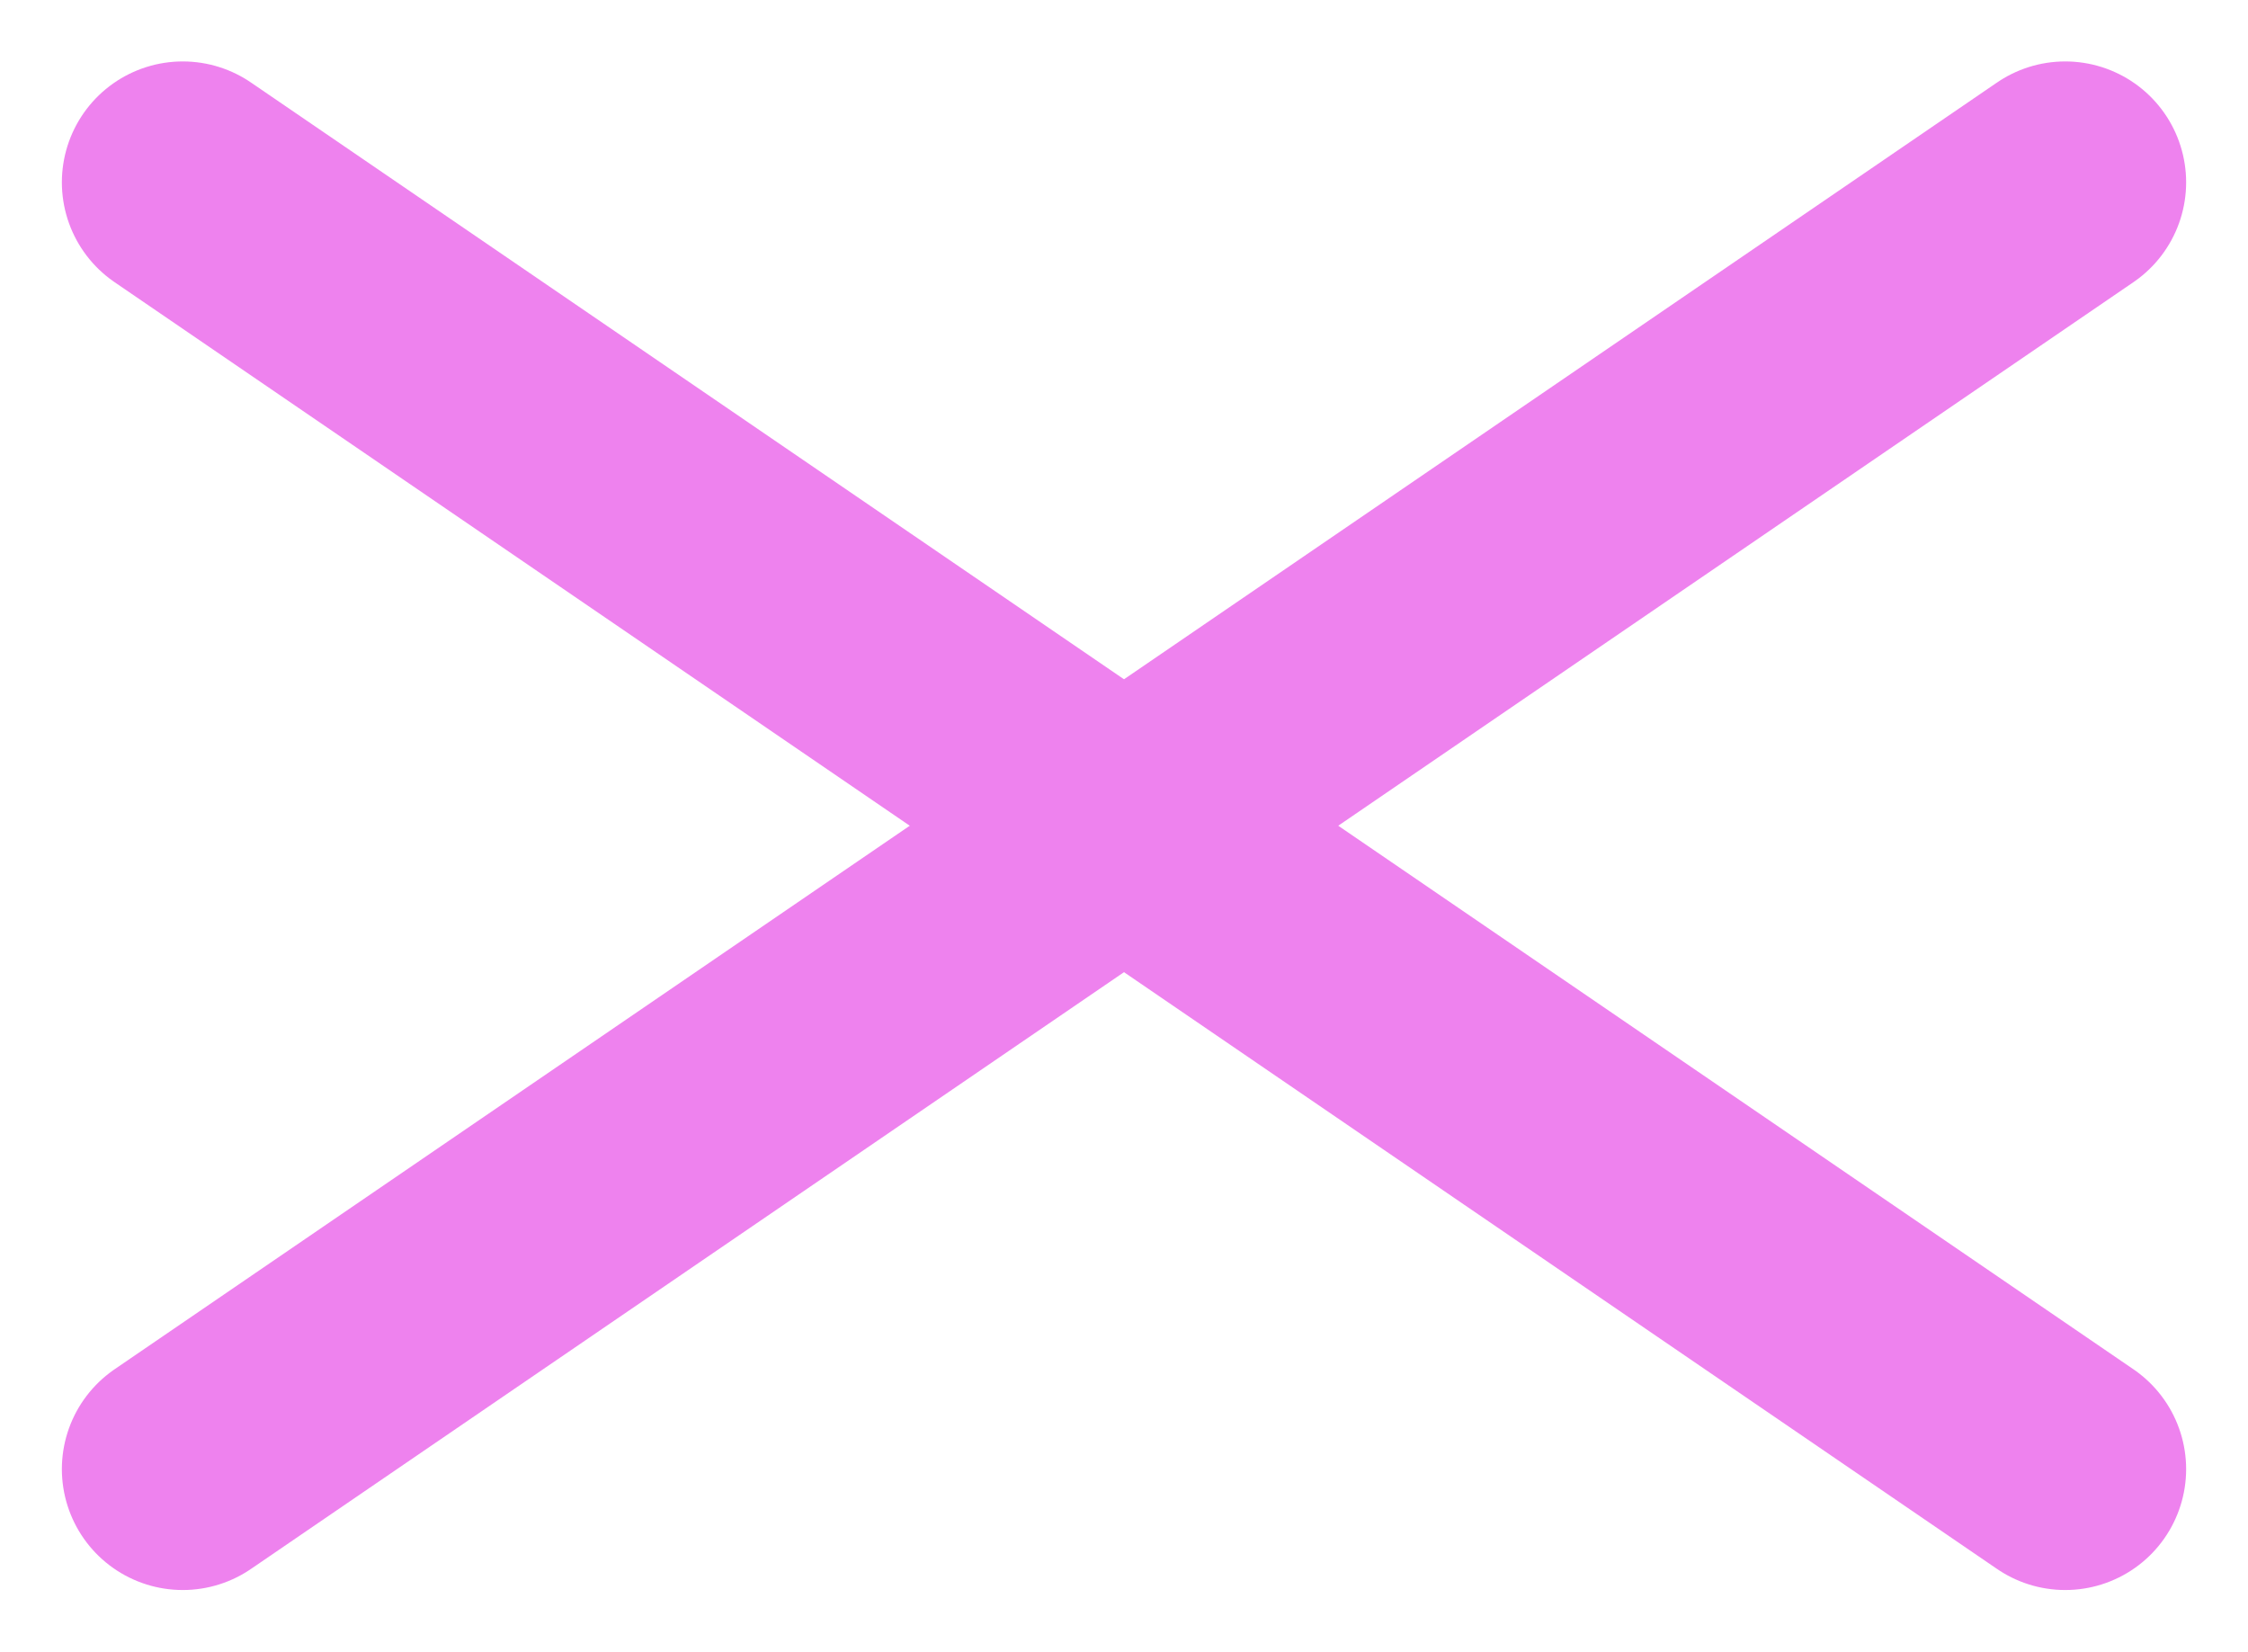
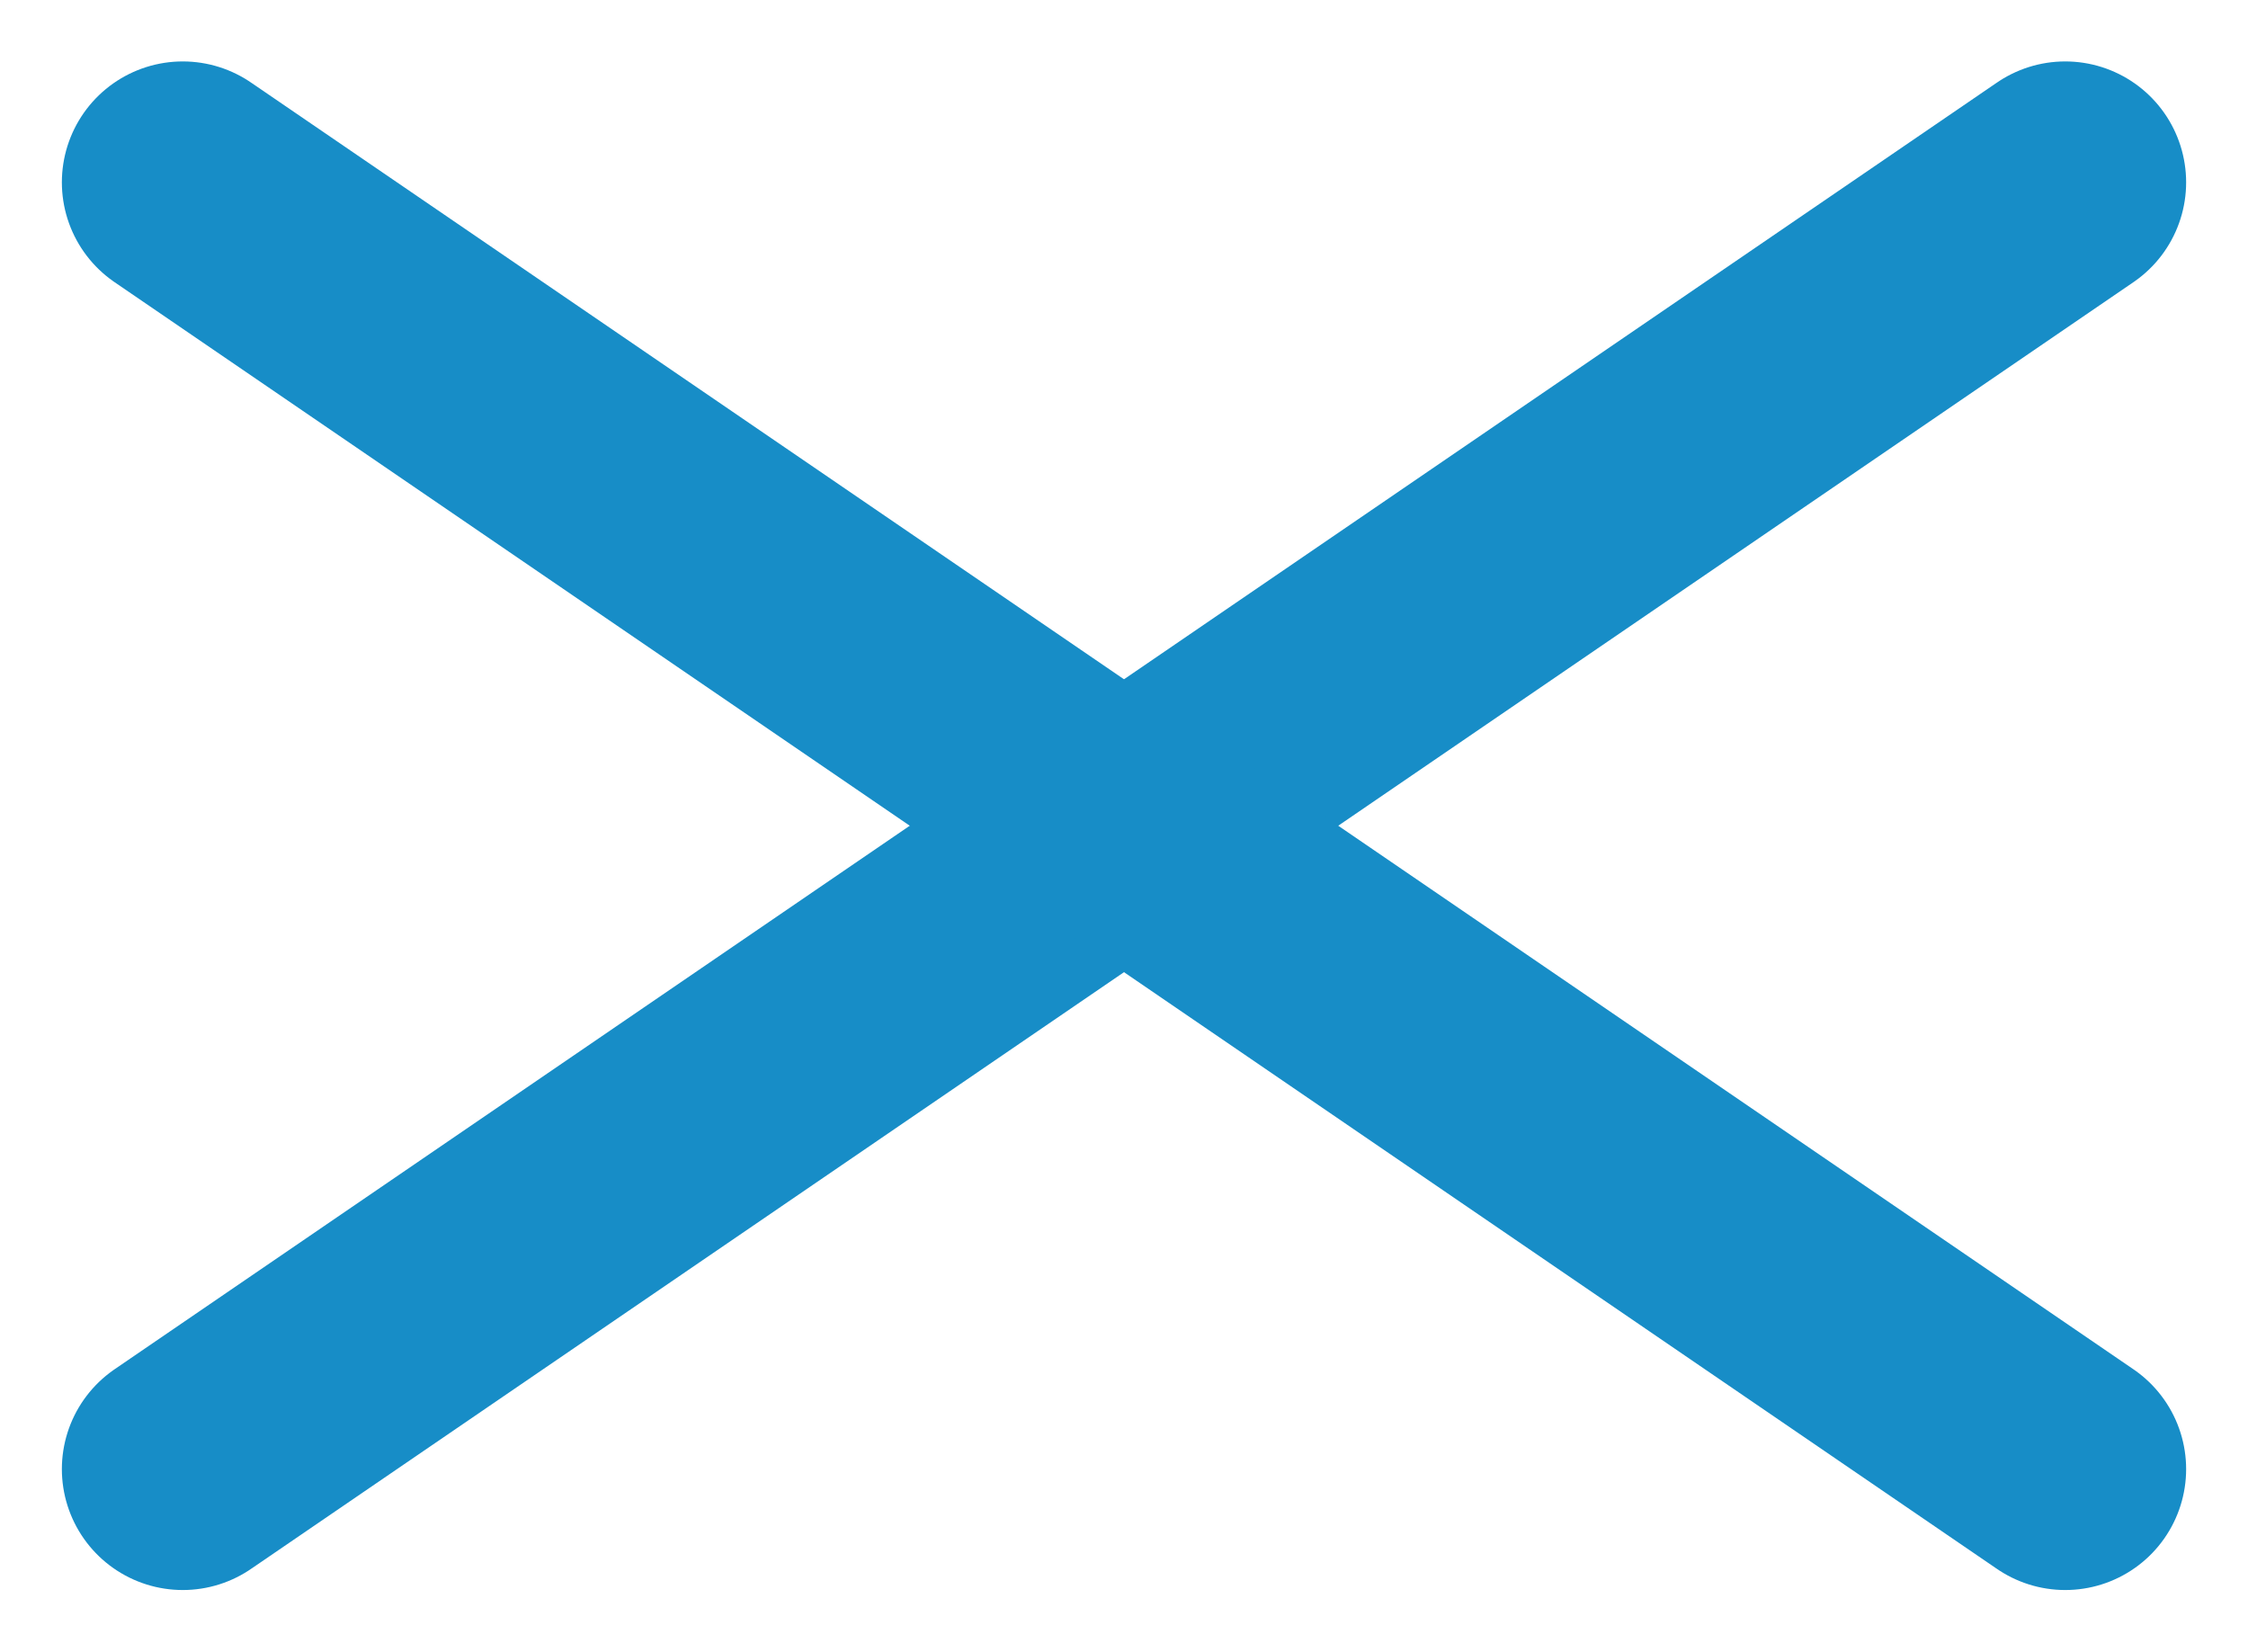
<svg xmlns="http://www.w3.org/2000/svg" width="185.95" height="136.59" viewBox="0 0 185.95 136.59" id="svg2" version="1.1">
  <defs id="defs4" />
  <g id="layer1" transform="translate(-218.9436,-163.5312)">
-     <path style="fill:none;fill-rule:evenodd;stroke:#ee82ee;stroke-width:20;stroke-linecap:round;stroke-linejoin:round;stroke-miterlimit:4;stroke-dasharray:none;stroke-opacity:1" d="M 234.061,285.041 389.776,178.612" id="path4136" />
-     <path style="fill:none;fill-rule:evenodd;stroke:#ee82ee;stroke-width:20;stroke-linecap:round;stroke-linejoin:round;stroke-miterlimit:4;stroke-dasharray:none;stroke-opacity:1" d="M 389.776,285.041 234.061,178.612" id="path4136-3" />
+     <path style="fill:none;fill-rule:evenodd;stroke:#178dc7;stroke-width:20;stroke-linecap:round;stroke-linejoin:round;stroke-miterlimit:4;stroke-dasharray:none;stroke-opacity:1" d="M 234.061,285.041 389.776,178.612" id="path4136" />
+     <path style="fill:none;fill-rule:evenodd;stroke:#178dc7;stroke-width:20;stroke-linecap:round;stroke-linejoin:round;stroke-miterlimit:4;stroke-dasharray:none;stroke-opacity:1" d="M 389.776,285.041 234.061,178.612" id="path4136-3" />
  </g>
</svg>
